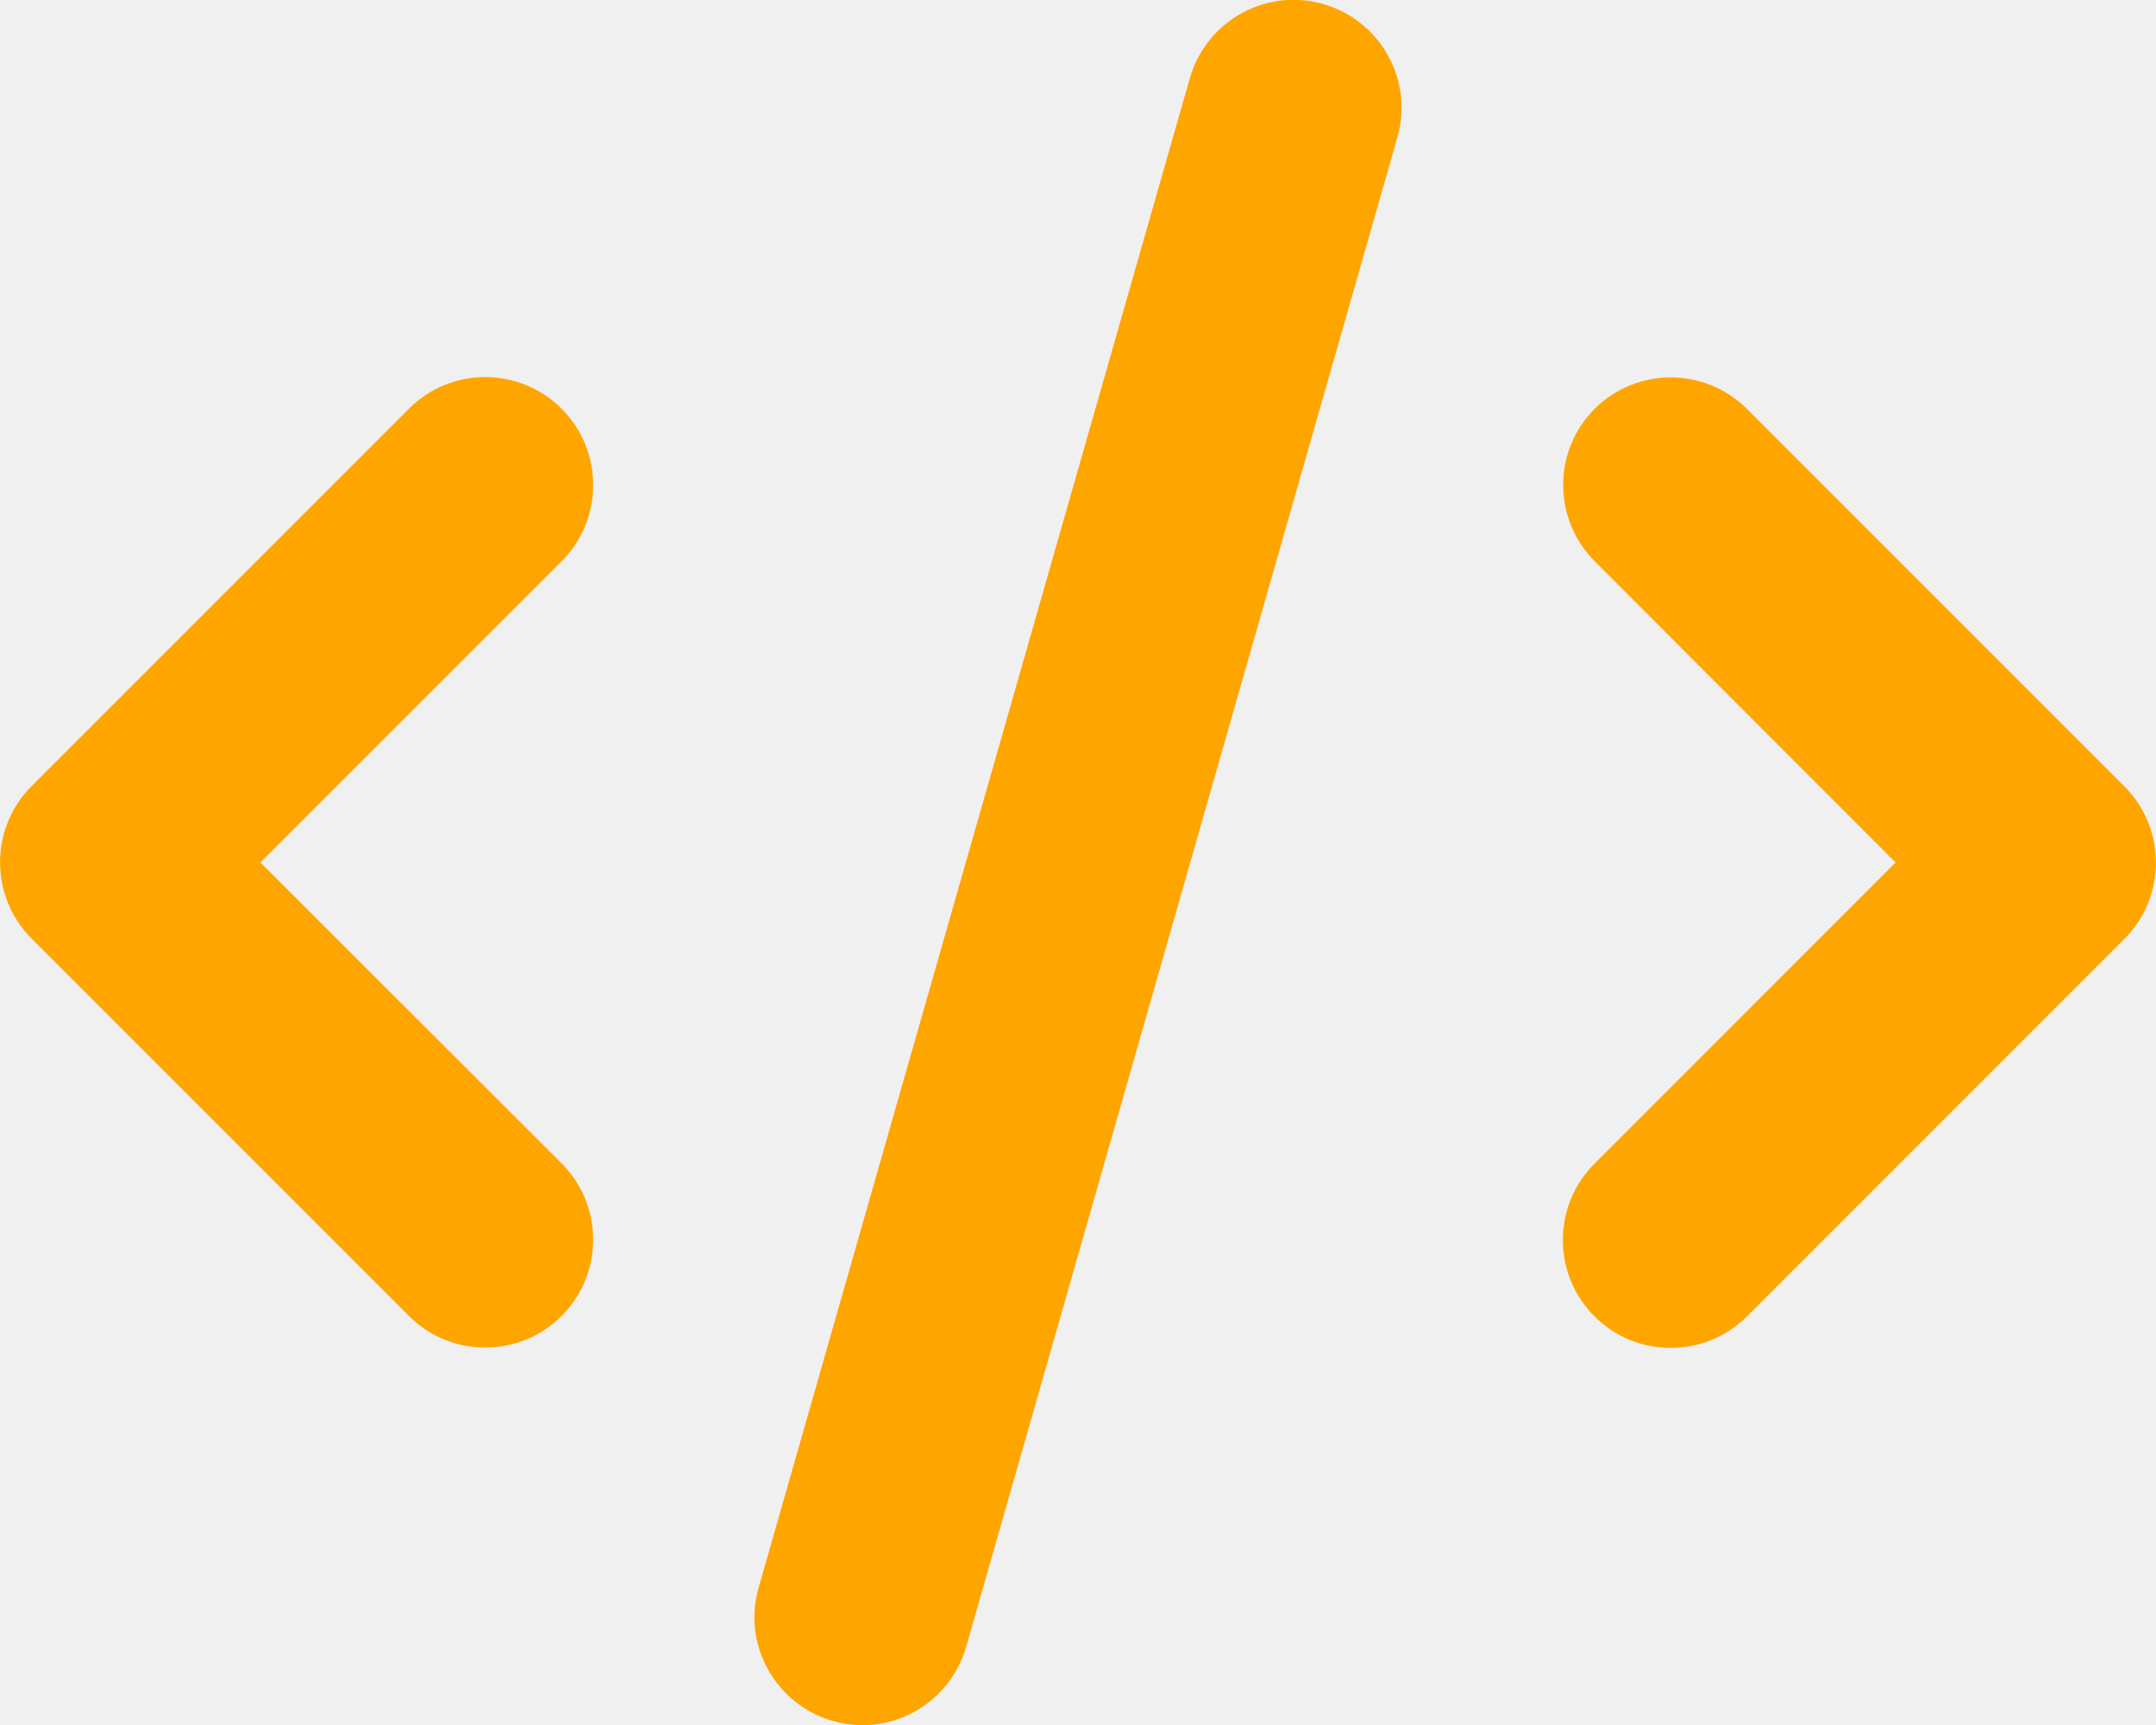
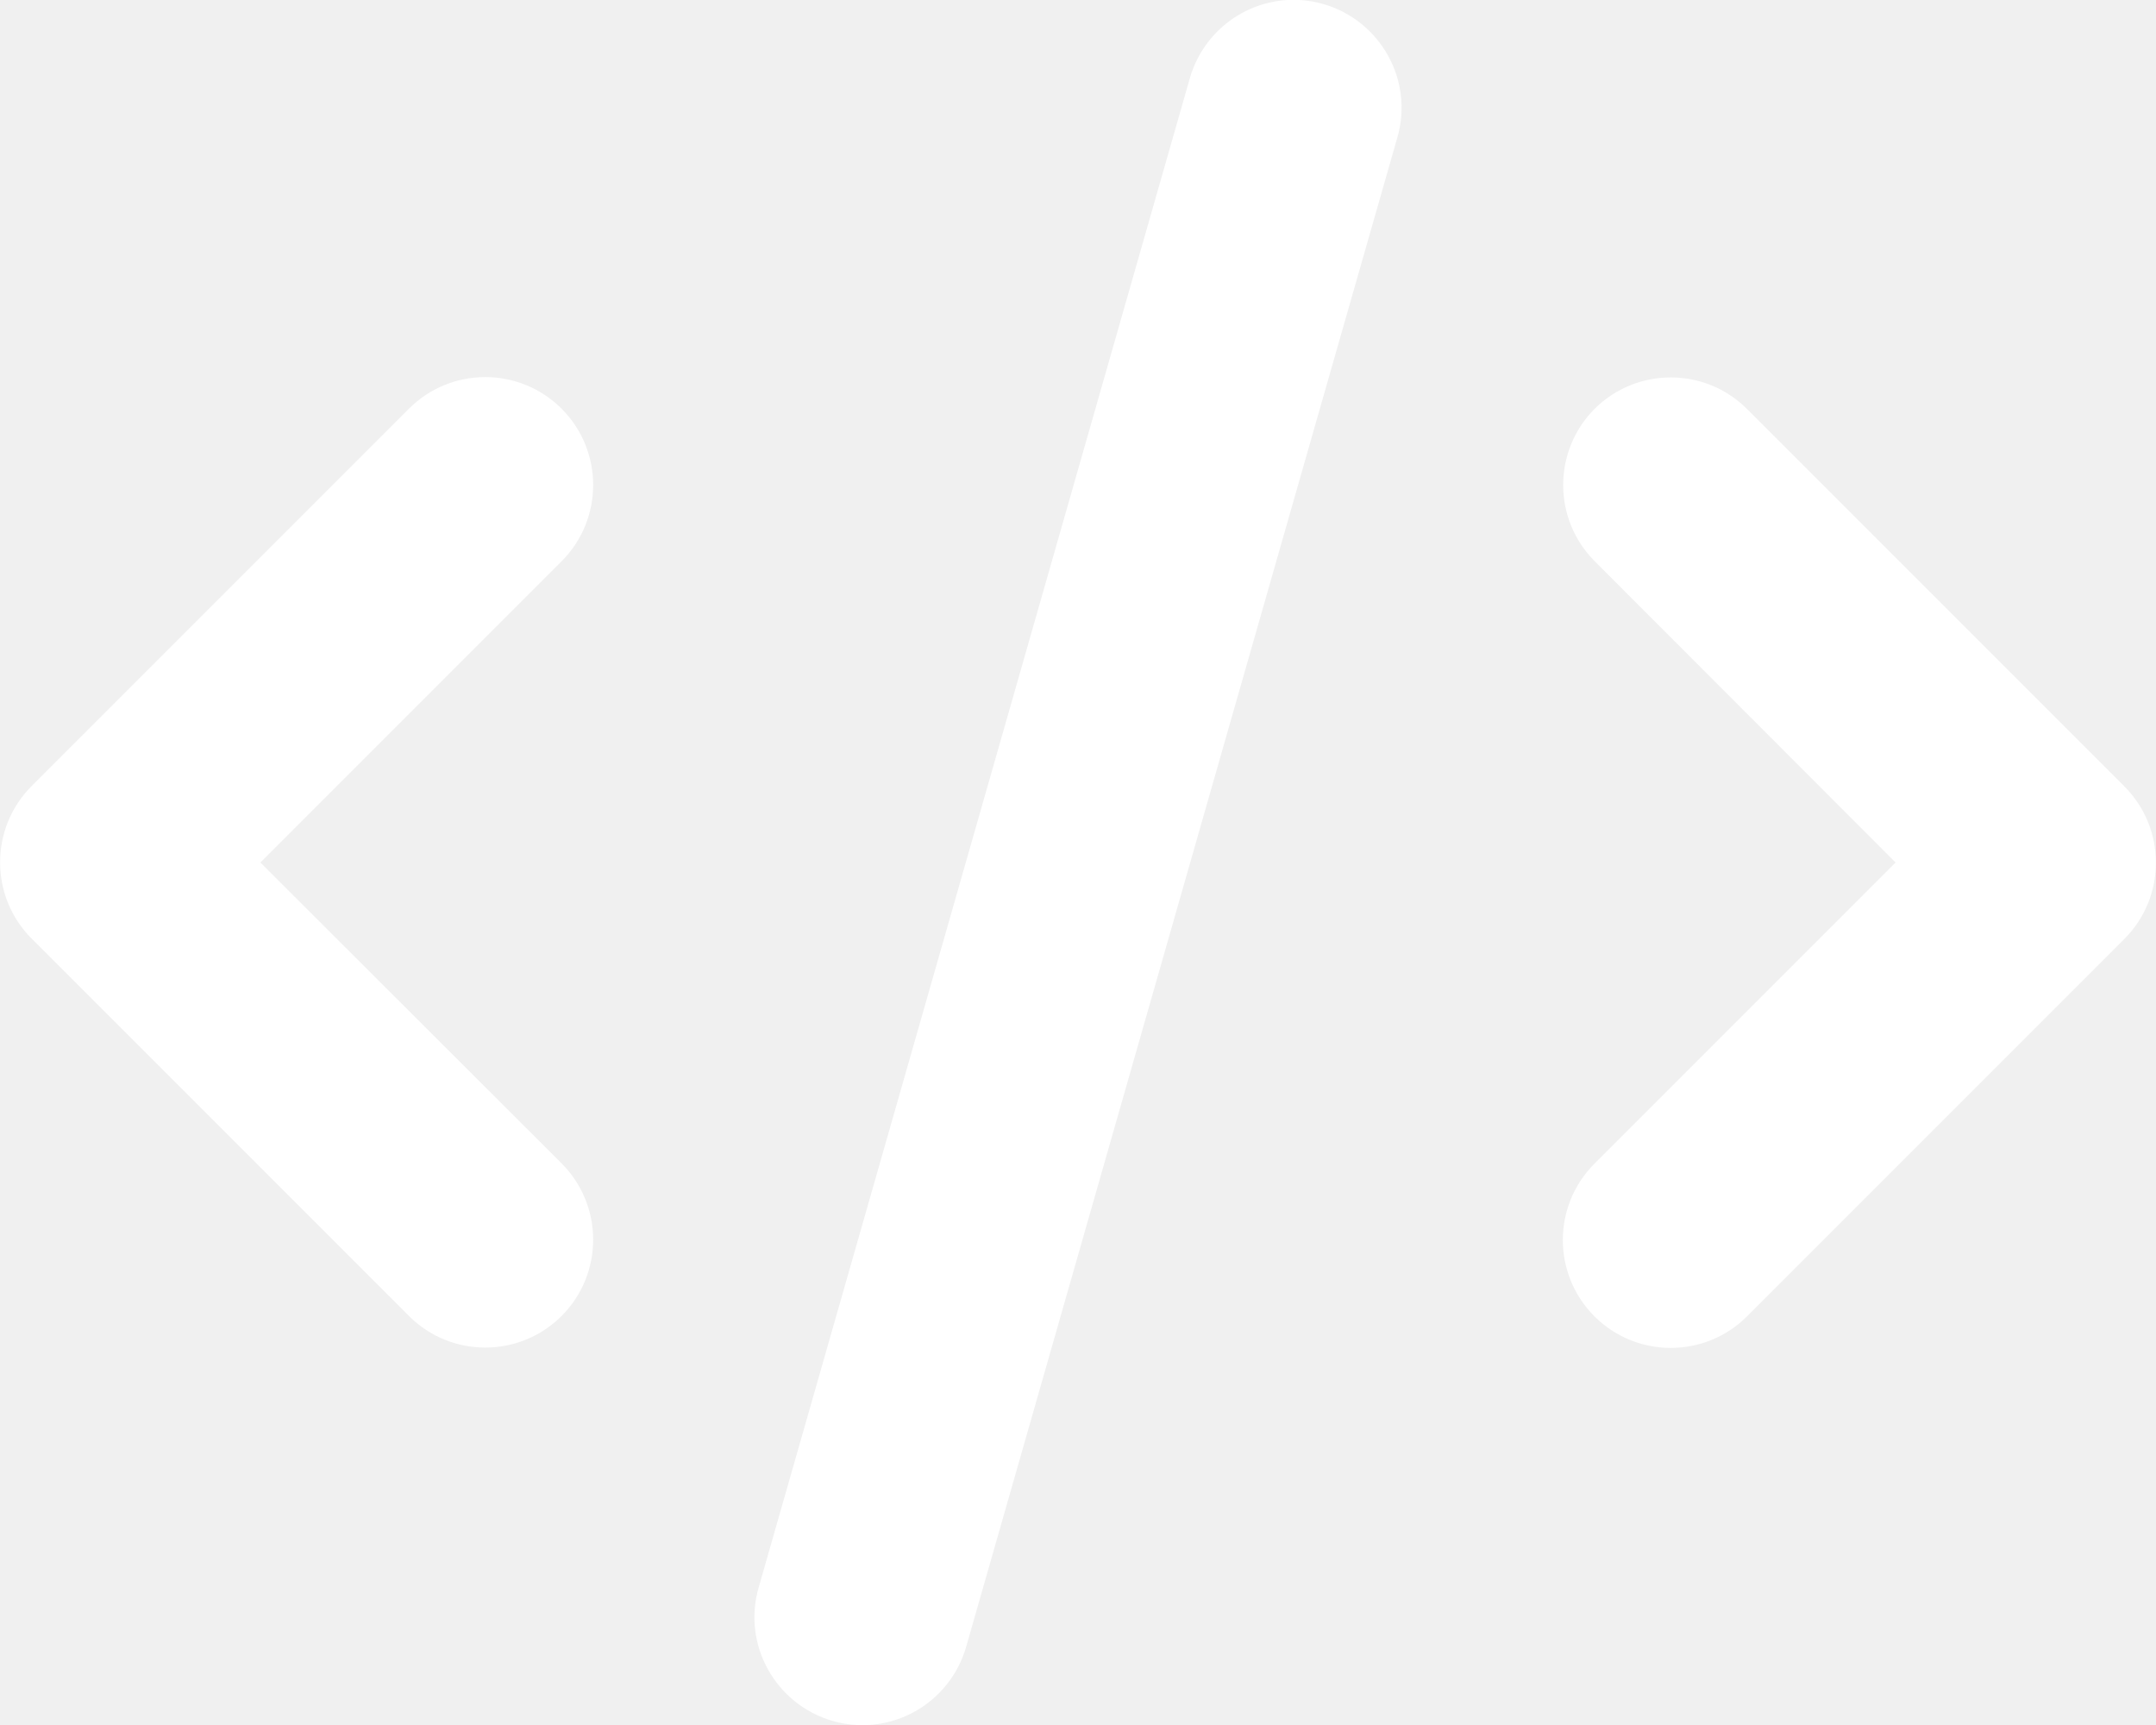
<svg xmlns="http://www.w3.org/2000/svg" height="1em" viewBox="0 0 640 512">
-   <path d="M392.8 1.2c-17-4.9-34.7 5-39.6 22l-128 448c-4.9 17 5 34.7 22 39.6s34.7-5 39.6-22l128-448c4.9-17-5-34.7-22-39.6zm80.6 120.1c-12.5 12.5-12.5 32.8 0 45.3L562.7 256l-89.4 89.4c-12.5 12.5-12.5 32.8 0 45.3s32.8 12.5 45.3 0l112-112c12.5-12.5 12.5-32.8 0-45.3l-112-112c-12.5-12.5-32.8-12.5-45.3 0zm-306.7 0c-12.5-12.5-32.8-12.5-45.3 0l-112 112c-12.5 12.5-12.5 32.8 0 45.3l112 112c12.5 12.5 32.8 12.5 45.3 0s12.5-32.8 0-45.3L77.3 256l89.4-89.4c12.5-12.5 12.5-32.8 0-45.3z" fill="orange" />
+   <path d="M392.8 1.2c-17-4.9-34.7 5-39.6 22l-128 448c-4.9 17 5 34.7 22 39.6s34.7-5 39.6-22l128-448c4.9-17-5-34.7-22-39.6zm80.6 120.1c-12.5 12.5-12.5 32.8 0 45.3L562.7 256l-89.4 89.4c-12.5 12.5-12.5 32.8 0 45.3s32.8 12.5 45.3 0l112-112c12.5-12.5 12.5-32.8 0-45.3l-112-112c-12.5-12.5-32.8-12.5-45.3 0zm-306.7 0c-12.5-12.5-32.8-12.5-45.3 0l-112 112c-12.5 12.5-12.5 32.8 0 45.3l112 112c12.5 12.5 32.8 12.5 45.3 0s12.5-32.8 0-45.3L77.3 256l89.4-89.4c12.5-12.5 12.5-32.8 0-45.3z" fill="white" />
</svg>
